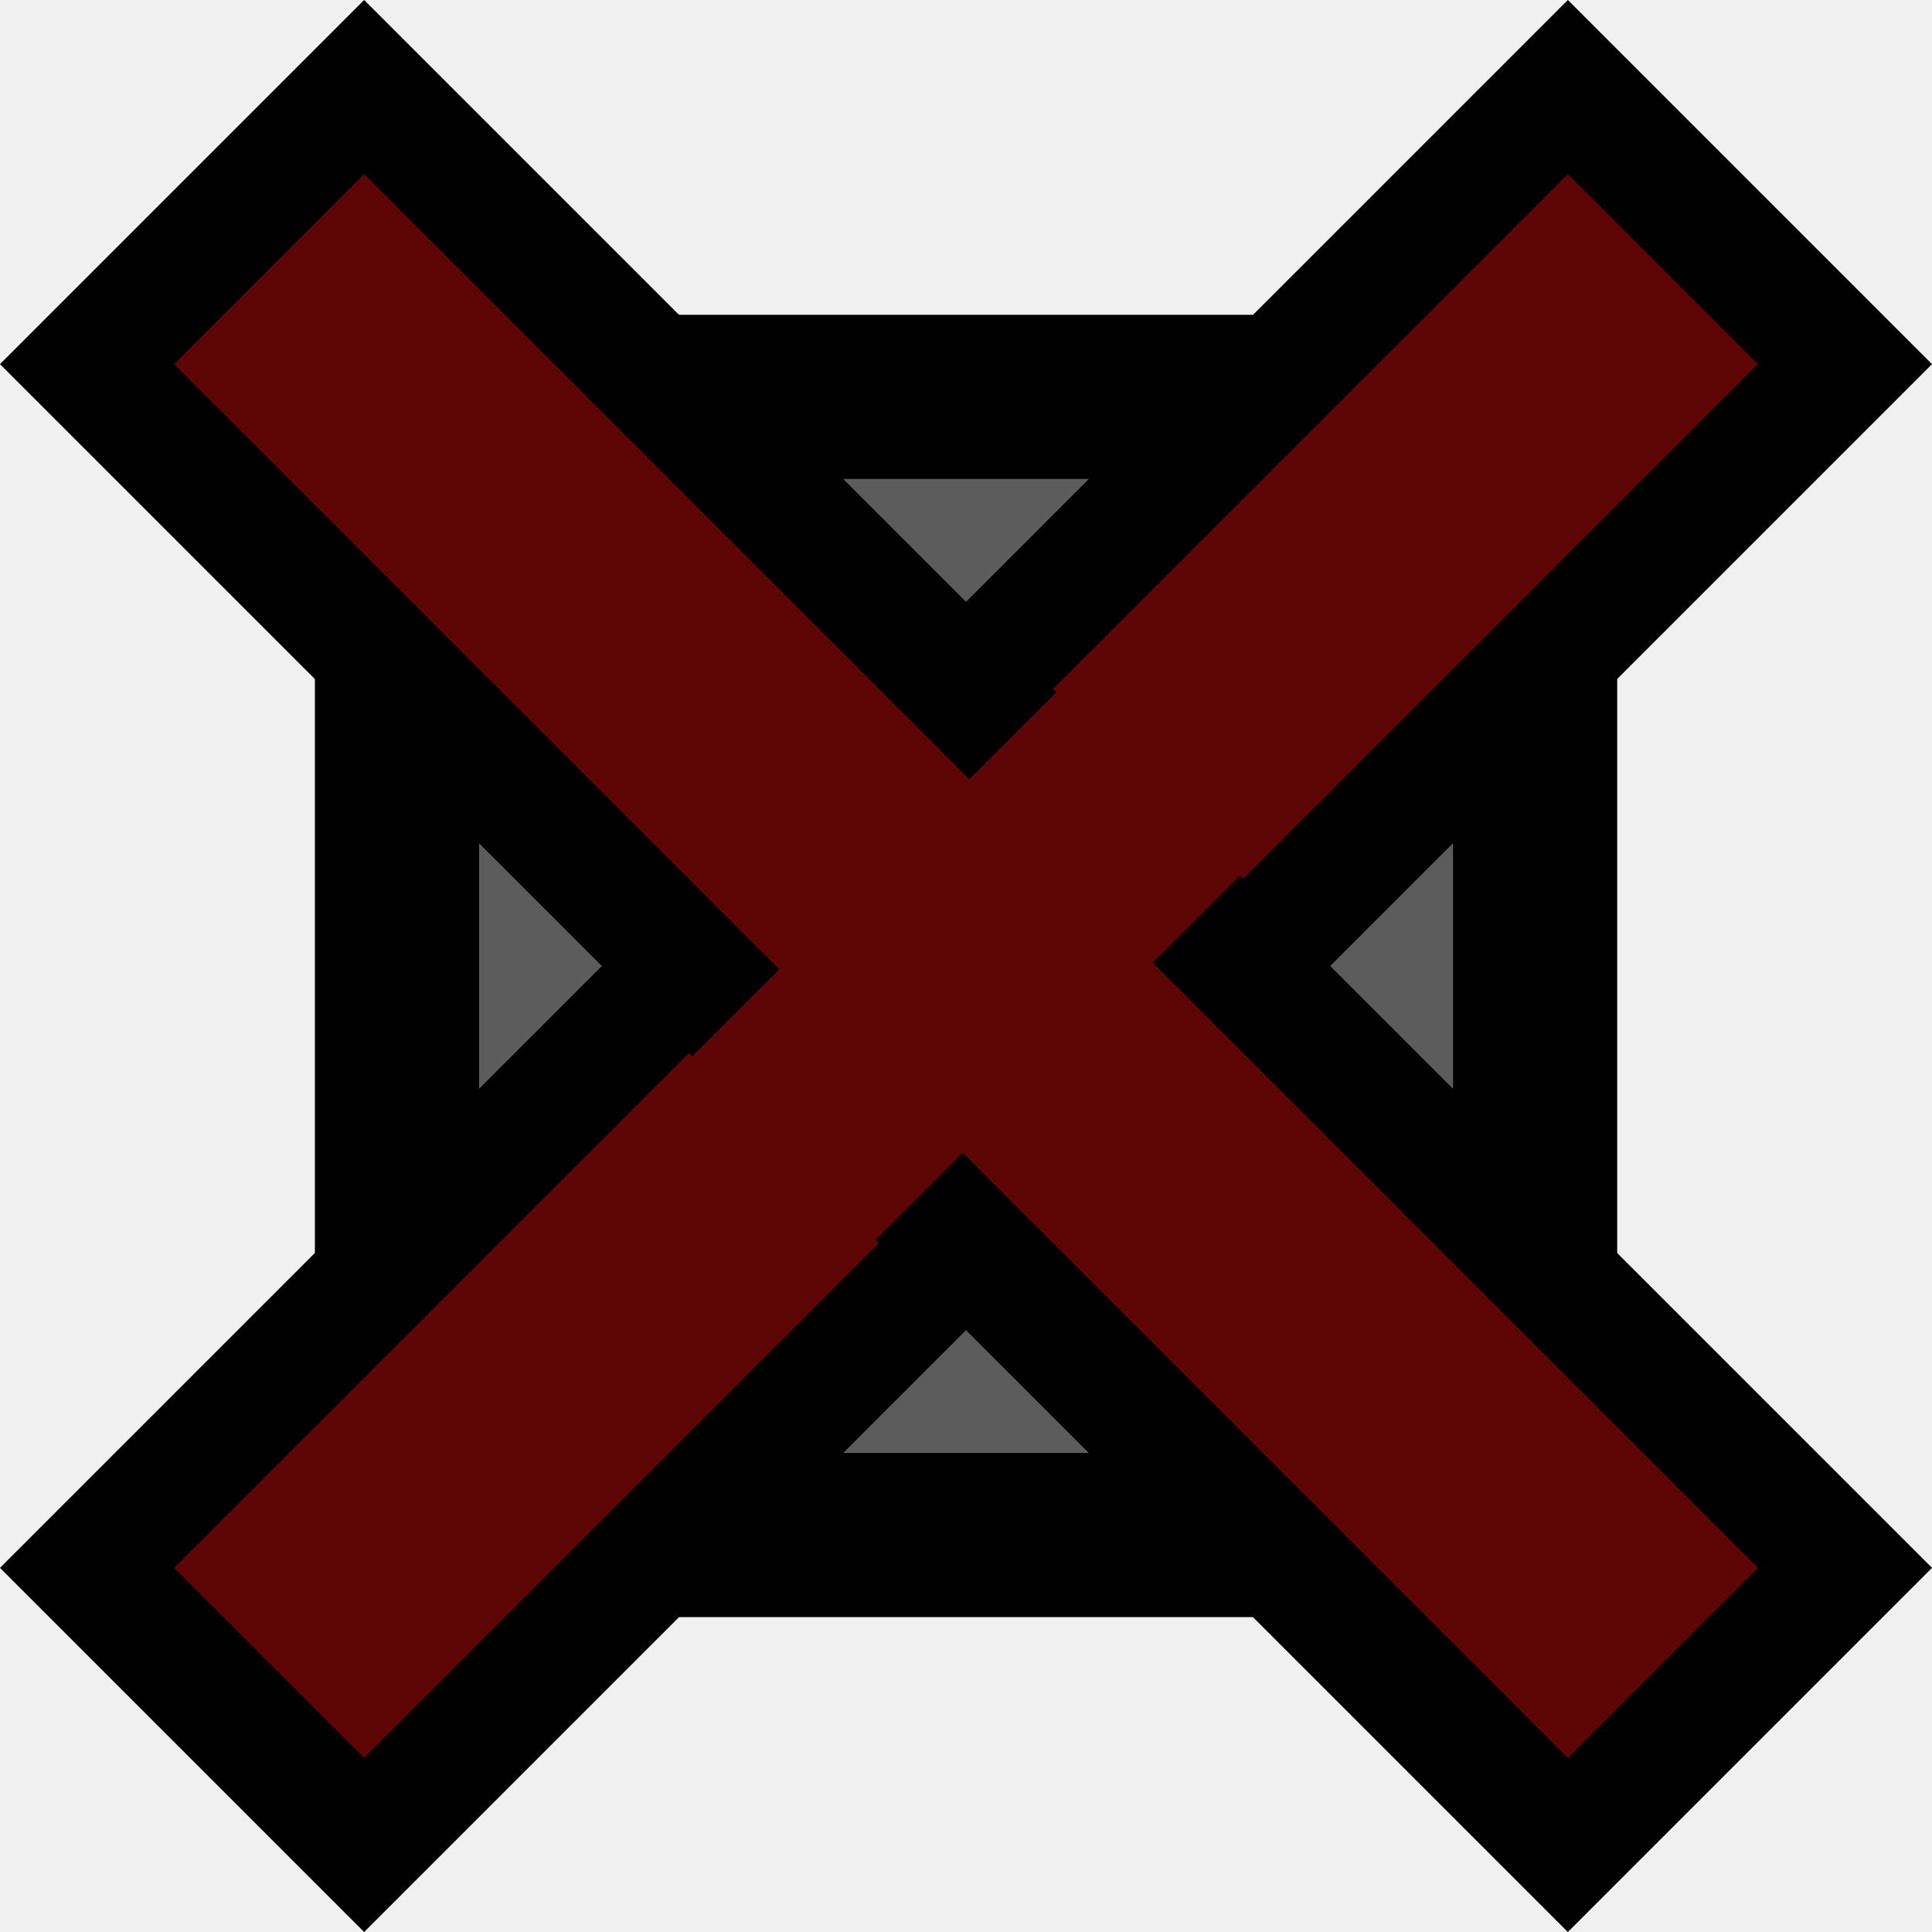
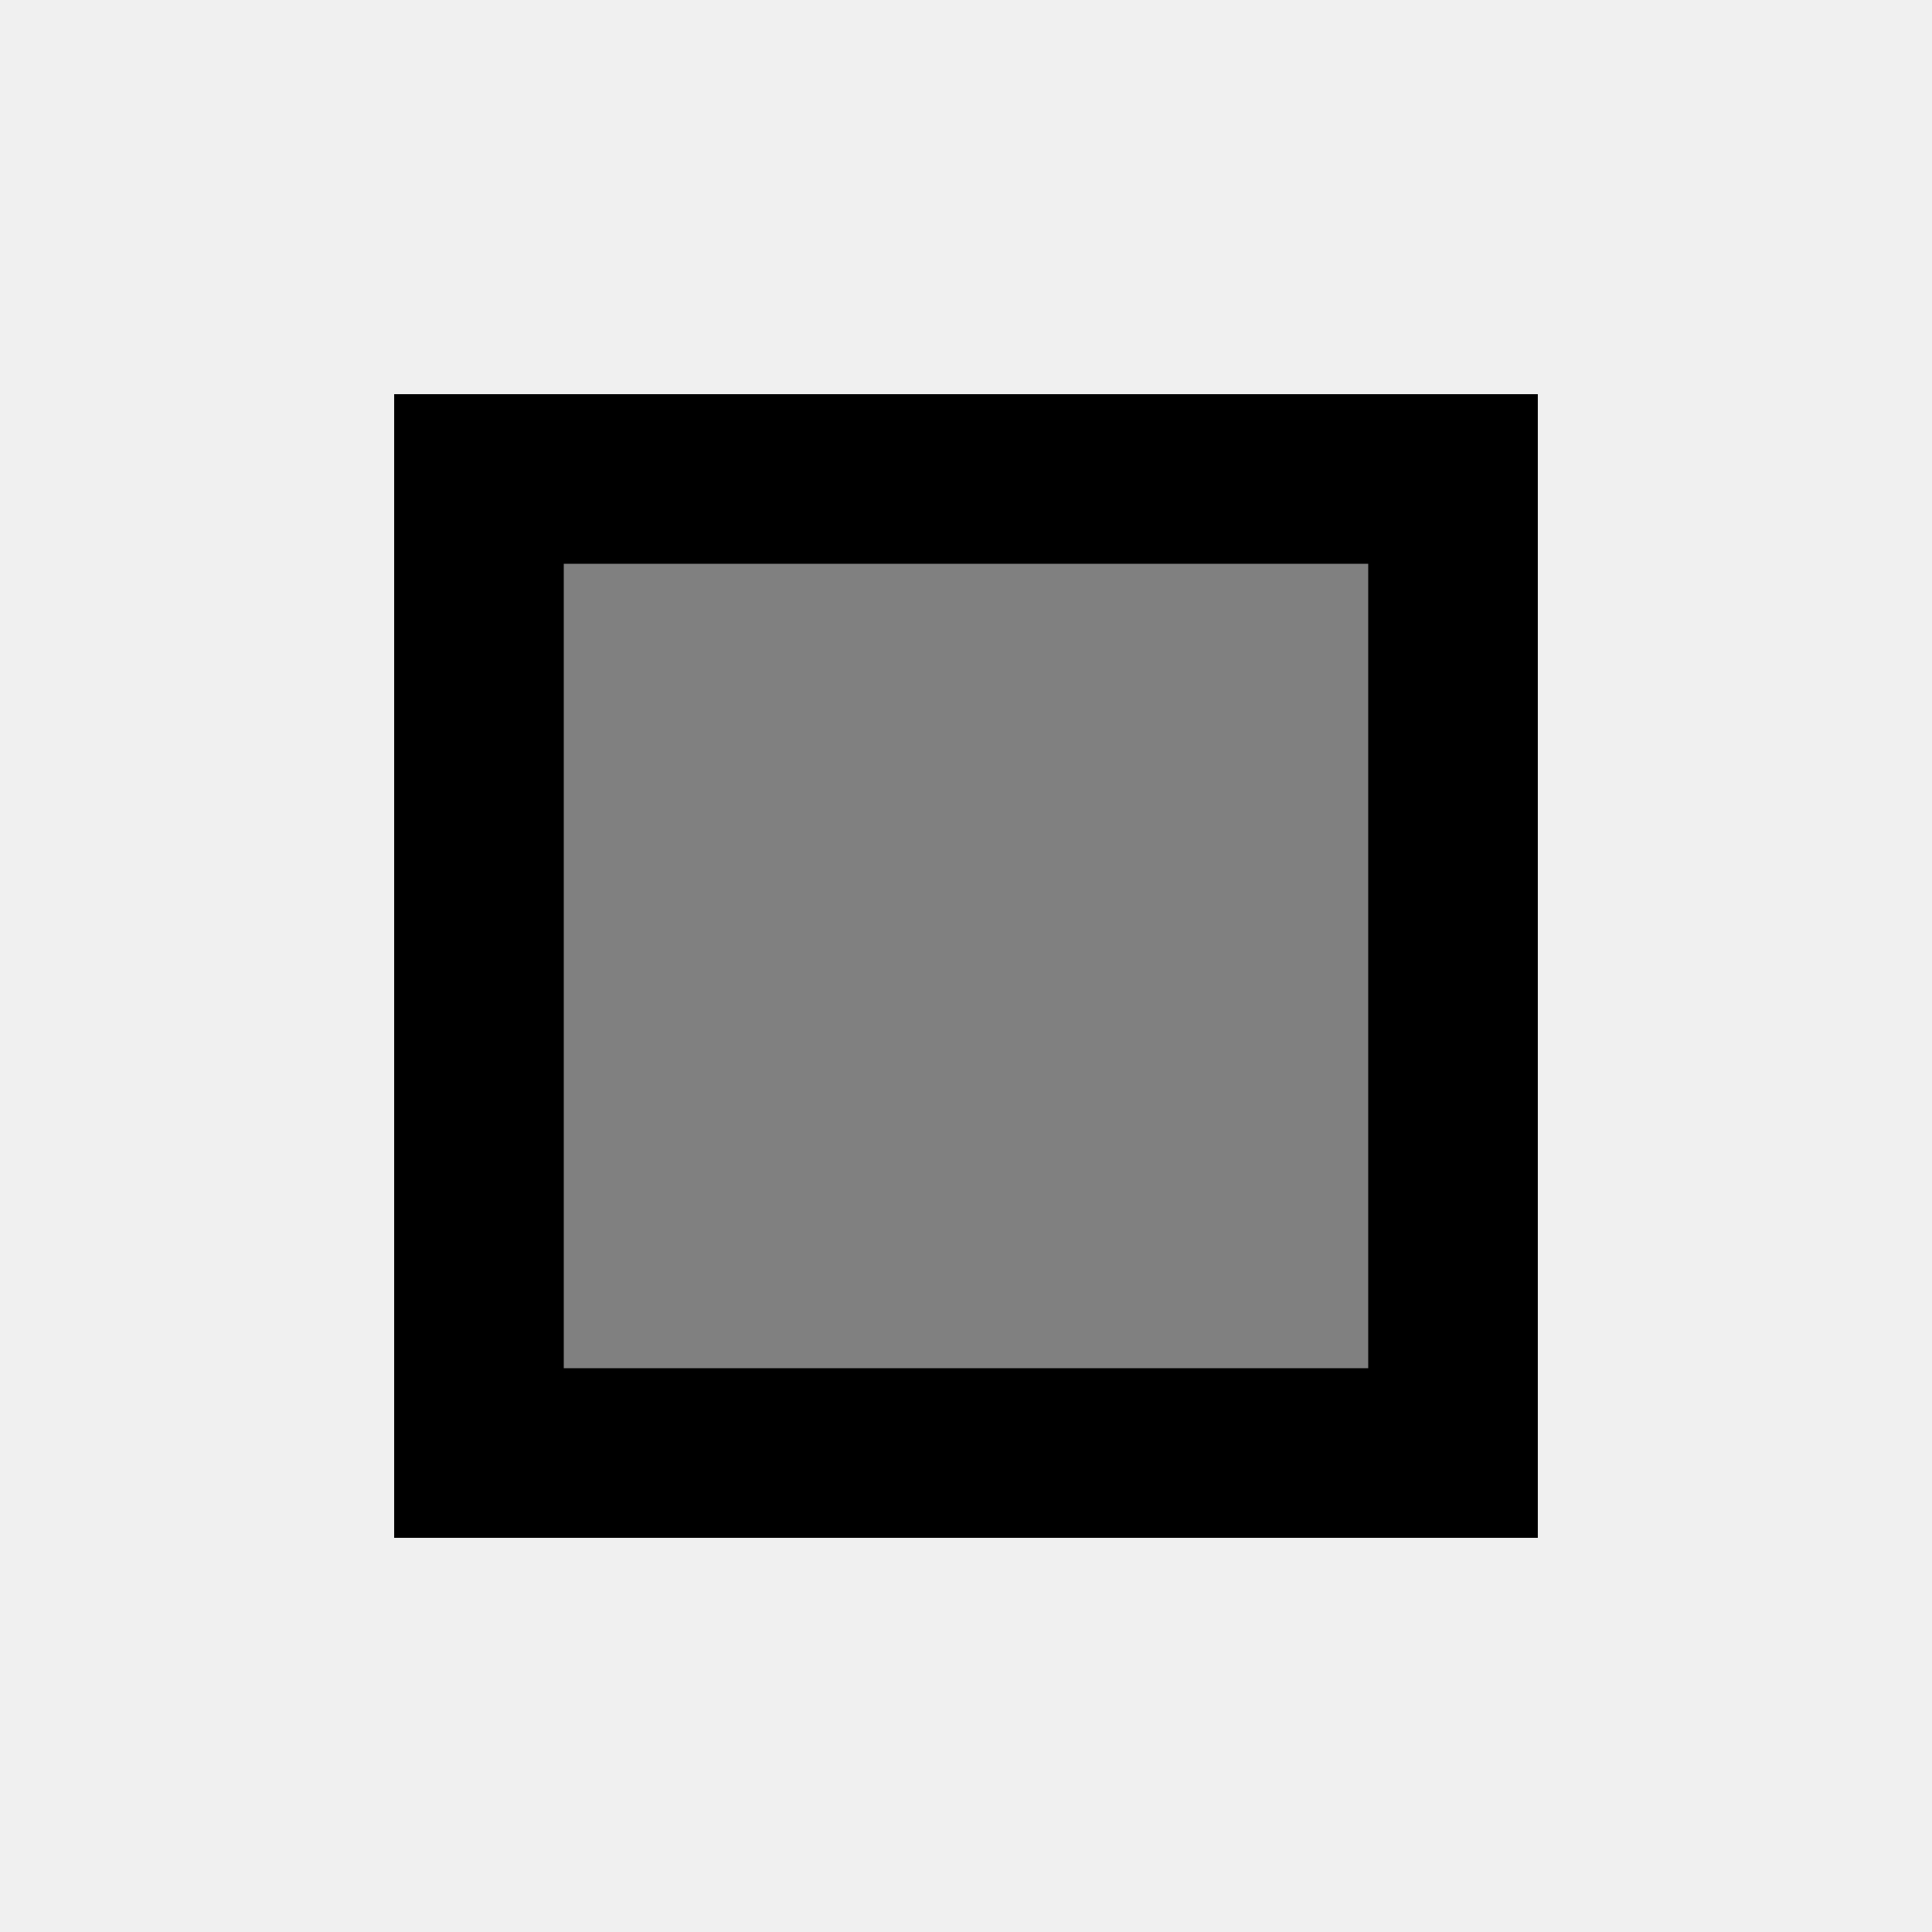
- <svg xmlns="http://www.w3.org/2000/svg" version="1.1" width="48" height="48" viewBox="0,0,23.539,23.539">
-   <g transform="translate(-228.2305,-168.2305)">
+ <svg xmlns="http://www.w3.org/2000/svg" version="1.1" width="48" height="48" viewBox="0,0,39.867,33.6">
+   <g transform="translate(-220.0667,-163.2)">
    <g data-paper-data="{&quot;isPaintingLayer&quot;:true}" fill-rule="nonzero" stroke-linecap="butt" stroke-linejoin="miter" stroke-miterlimit="10" stroke-dasharray="" stroke-dashoffset="0" style="mix-blend-mode: normal">
-       <path d="M233.067,186.933v-13.867h13.867v13.867z" fill="#5c5c5c" stroke="#000000" stroke-width="2" />
-       <g fill="#5e0606">
-         <path d="M247.333,169.291l3.376,3.376l-18.042,18.042l-3.376,-3.376z" stroke="#000000" stroke-width="1.5" />
-         <path d="M229.291,172.667l3.376,-3.376l18.042,18.042l-3.376,3.376z" stroke="#000000" stroke-width="1.5" />
-         <path d="M246.411,171.354l2.235,2.235l-15.584,15.584l-2.235,-2.235z" stroke="none" stroke-width="0" />
-       </g>
+       <path d="M230.2,189.8v-19.6h19.6v19.6z" fill="#ffffff" stroke="#000000" stroke-width="4" />
+       <path d="M230.2,189.8v-19.6h19.6v19.6z" fill="#808080" stroke="#000000" stroke-width="3" />
+       <path d="M220.067,196.8v-33.6h39.867v33.6z" fill="none" stroke="none" stroke-width="0" />
    </g>
  </g>
</svg>
